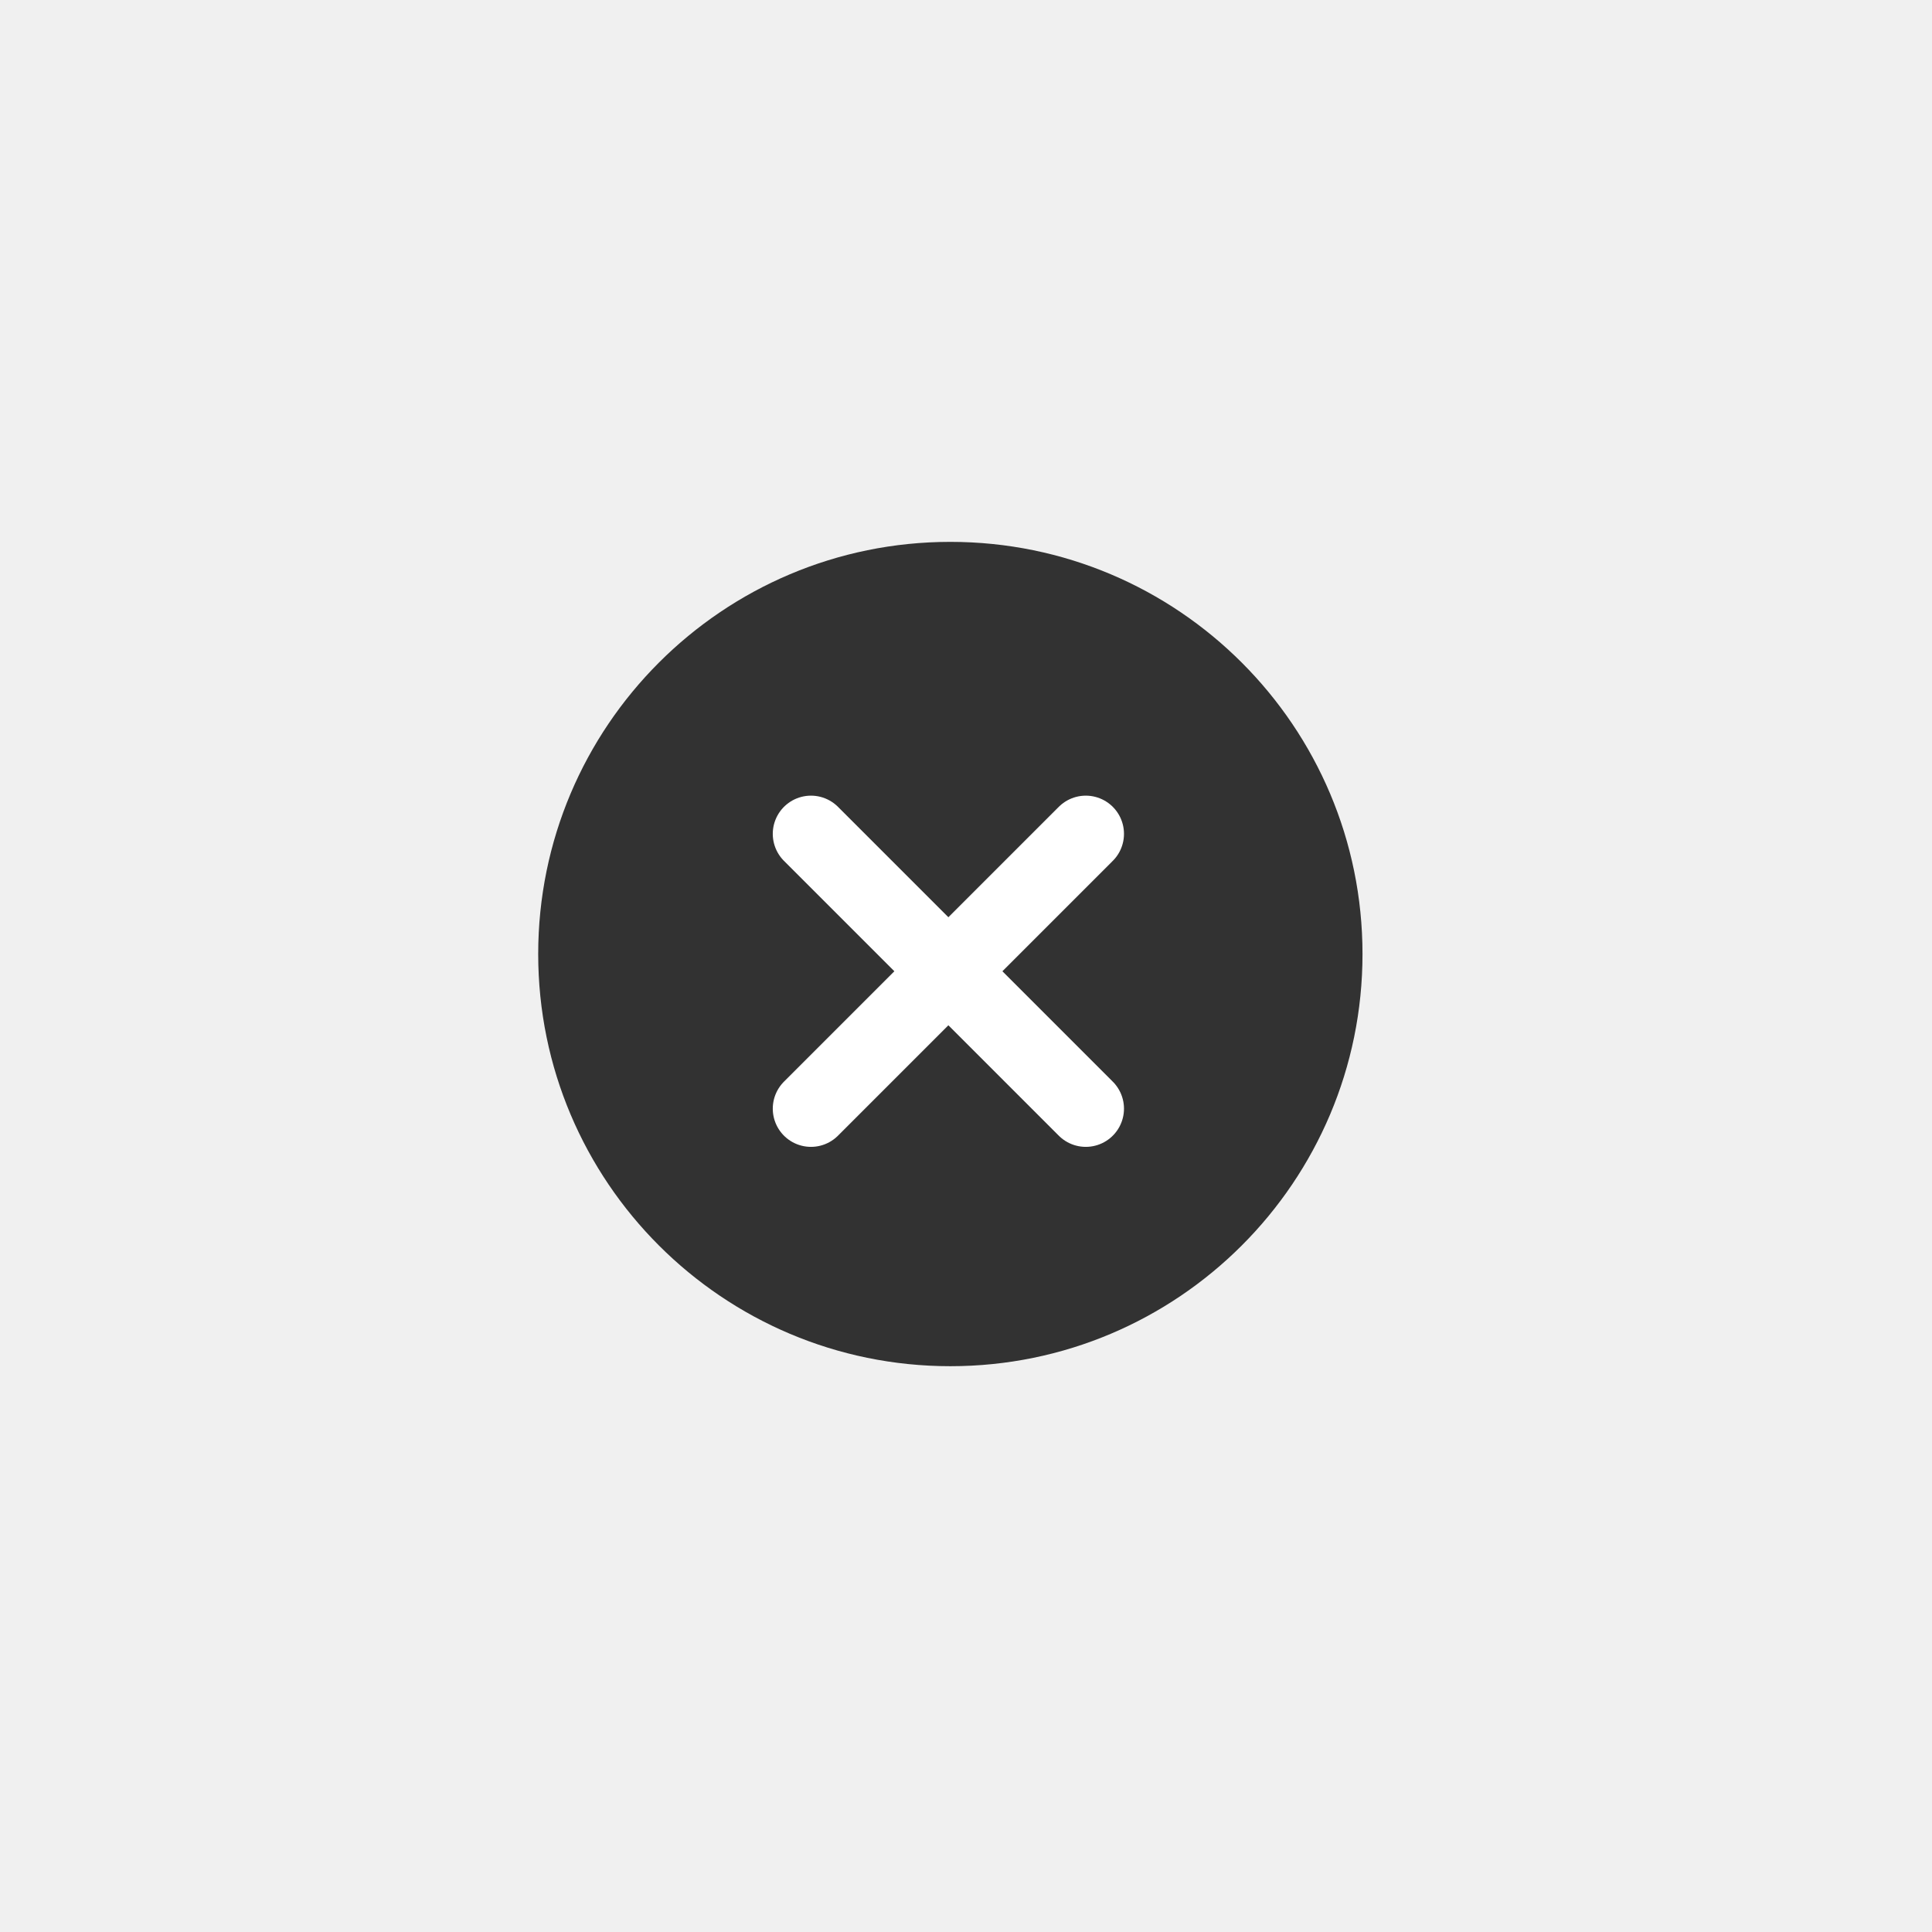
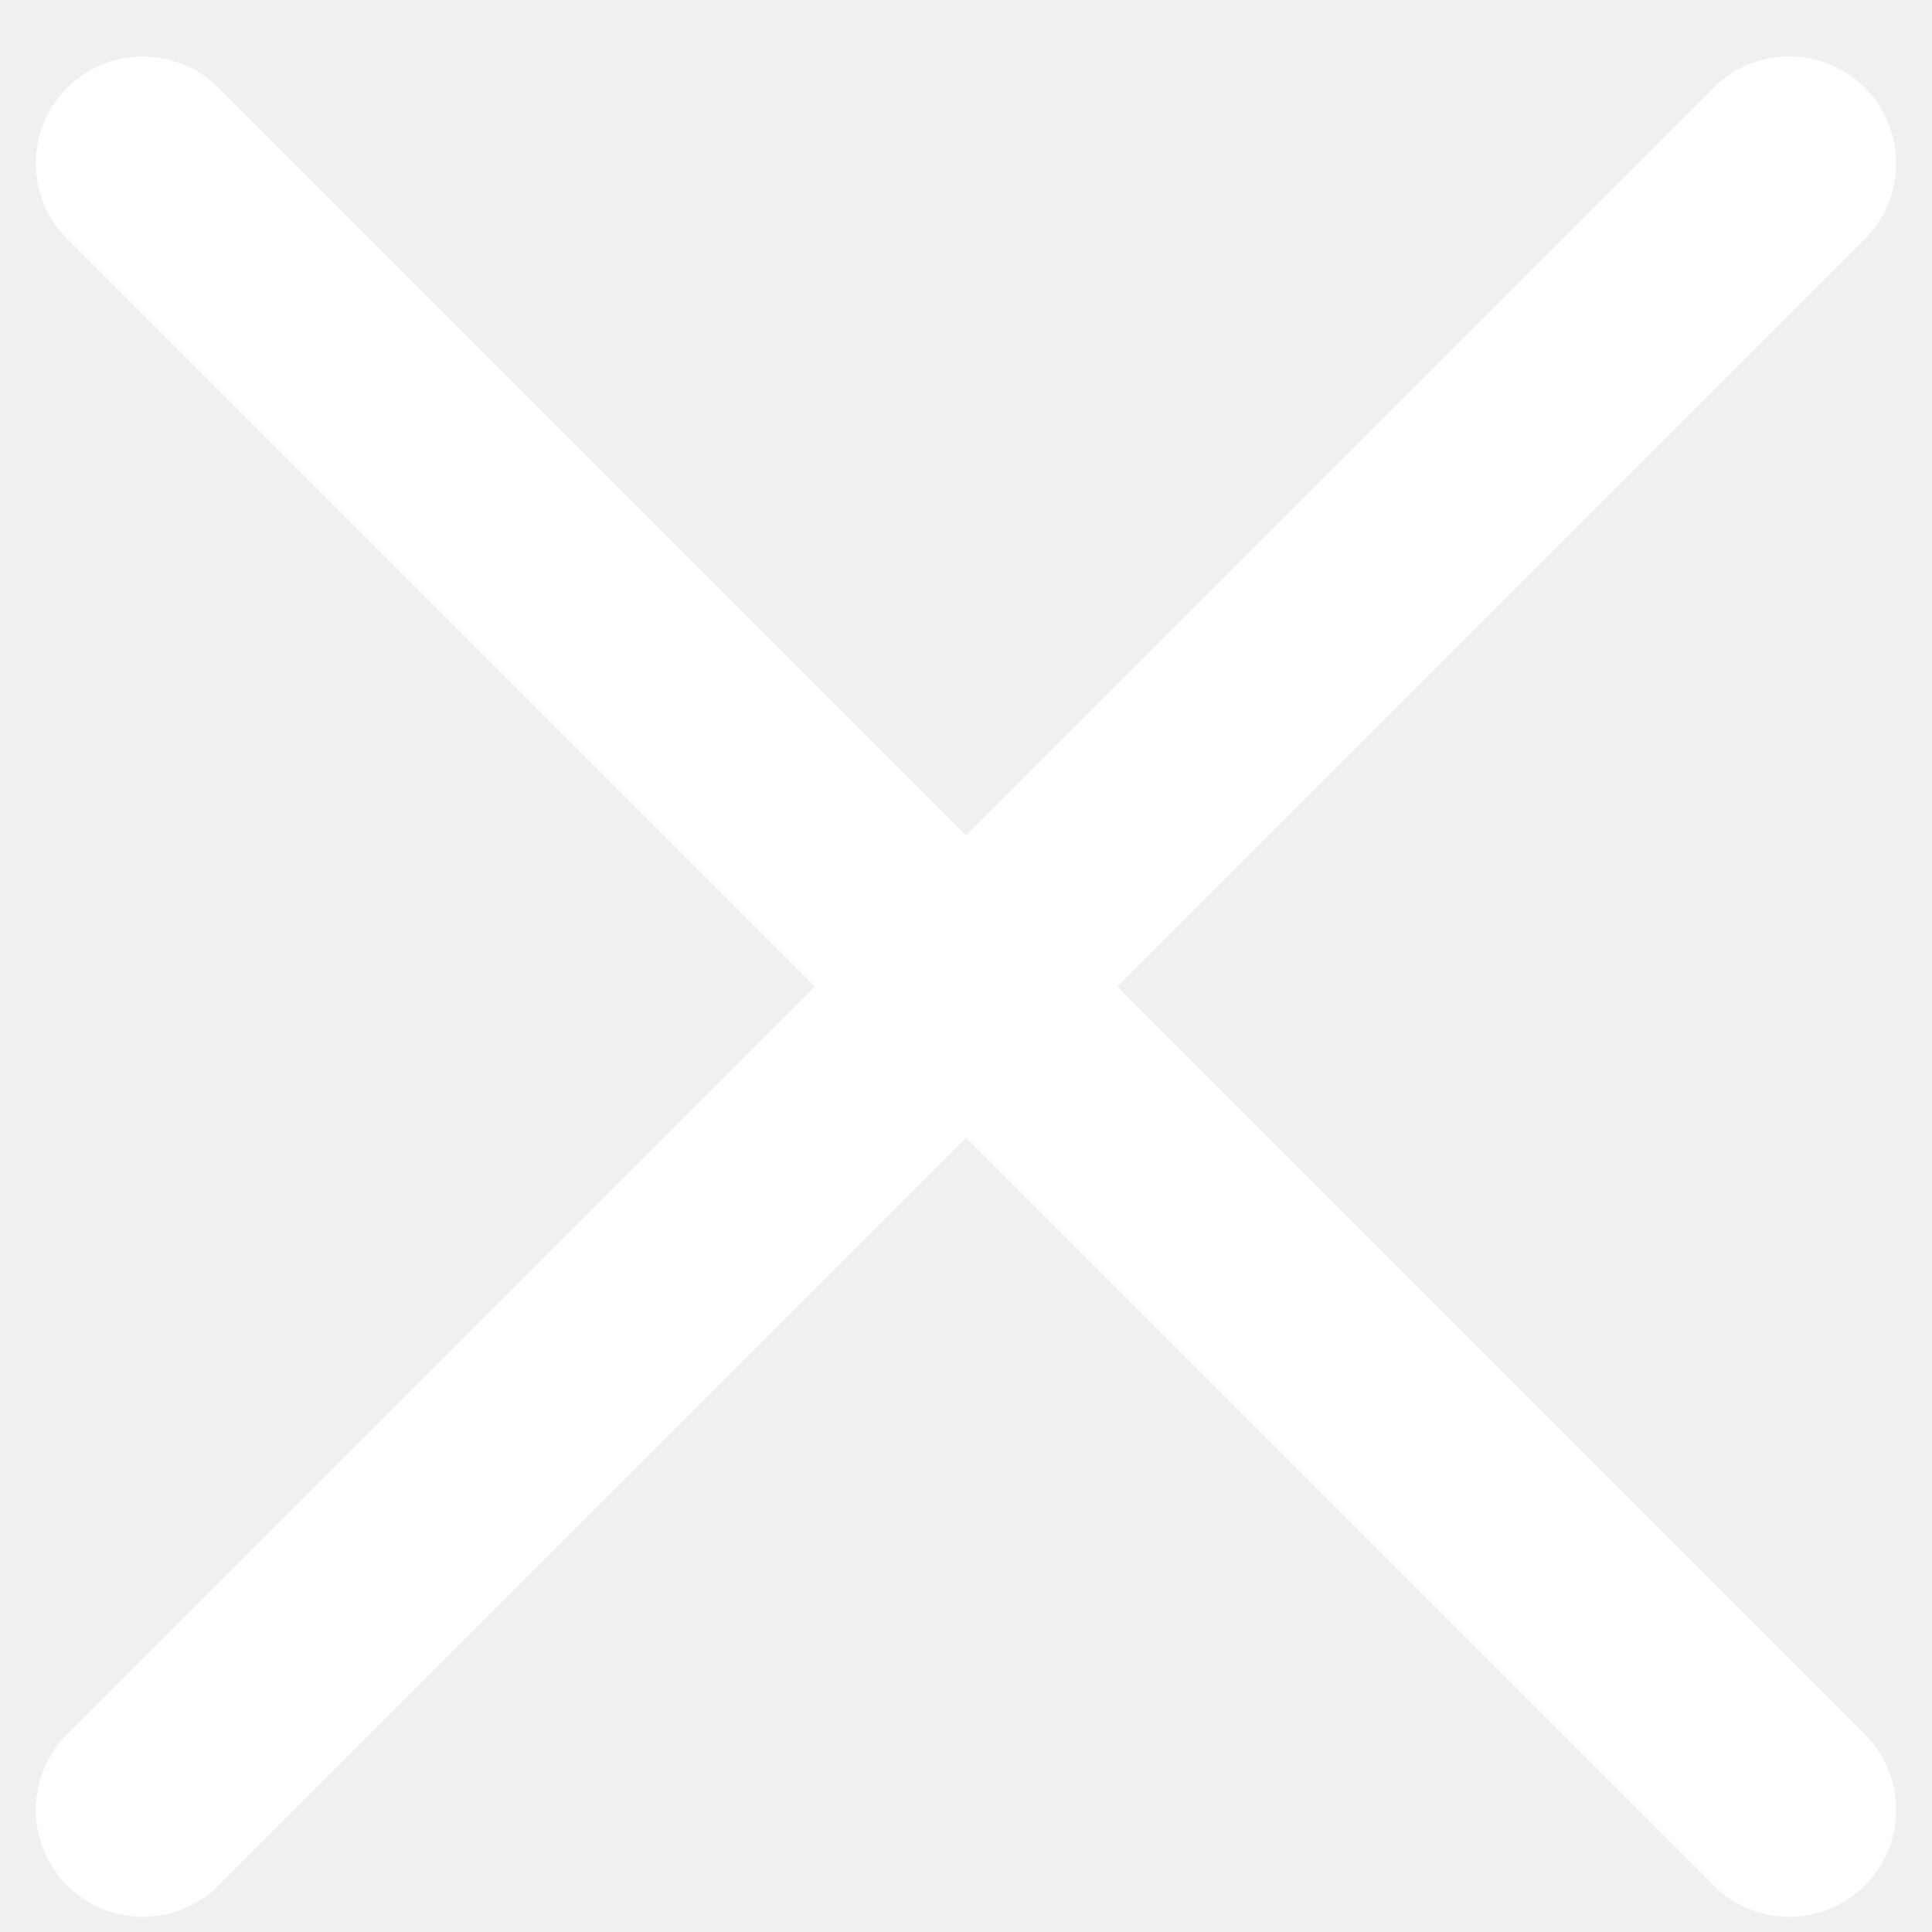
- <svg xmlns="http://www.w3.org/2000/svg" xmlns:xlink="http://www.w3.org/1999/xlink" version="1.1" id="Calque_1" x="0px" y="0px" width="70px" height="70px" viewBox="0 0 70 70" enable-background="new 0 0 70 70" xml:space="preserve">
+ <svg xmlns="http://www.w3.org/2000/svg" version="1.1" id="Calque_1" x="0px" y="0px" width="25px" height="25px" viewBox="0 0 25 25" enable-background="new 0 0 25 25" xml:space="preserve">
  <g>
-     <defs>
-       <rect id="SVGID_1_" x="19.5" y="19.634" width="29.866" height="29.866" />
-     </defs>
-     <clipPath id="SVGID_2_">
-       <use xlink:href="#SVGID_1_" overflow="visible" />
-     </clipPath>
-     <path clip-path="url(#SVGID_2_)" fill="#323232" d="M34.433,49.5c8.247,0,14.933-6.686,14.933-14.933   c0-8.248-6.687-14.934-14.933-14.934c-8.247,0-14.933,6.686-14.933,14.934C19.5,42.814,26.186,49.5,34.433,49.5" />
-   </g>
-   <line fill="none" stroke="#FFFFFF" stroke-width="2.768" stroke-linecap="round" stroke-linejoin="round" stroke-miterlimit="10" x1="29.383" y1="40.169" x2="39.34" y2="30.212" />
-   <line fill="none" stroke="#FFFFFF" stroke-width="2.768" stroke-linecap="round" stroke-linejoin="round" stroke-miterlimit="10" x1="39.34" y1="40.169" x2="29.383" y2="30.212" />
+ </g>
+   <line fill="none" stroke="#FFFFFF" stroke-width="2.768" stroke-linecap="round" stroke-linejoin="round" stroke-miterlimit="10" x1="1.848" y1="23.419" x2="23.152" y2="2.114" />
+   <line fill="none" stroke="#FFFFFF" stroke-width="2.768" stroke-linecap="round" stroke-linejoin="round" stroke-miterlimit="10" x1="23.152" y1="23.419" x2="1.848" y2="2.114" />
</svg>
